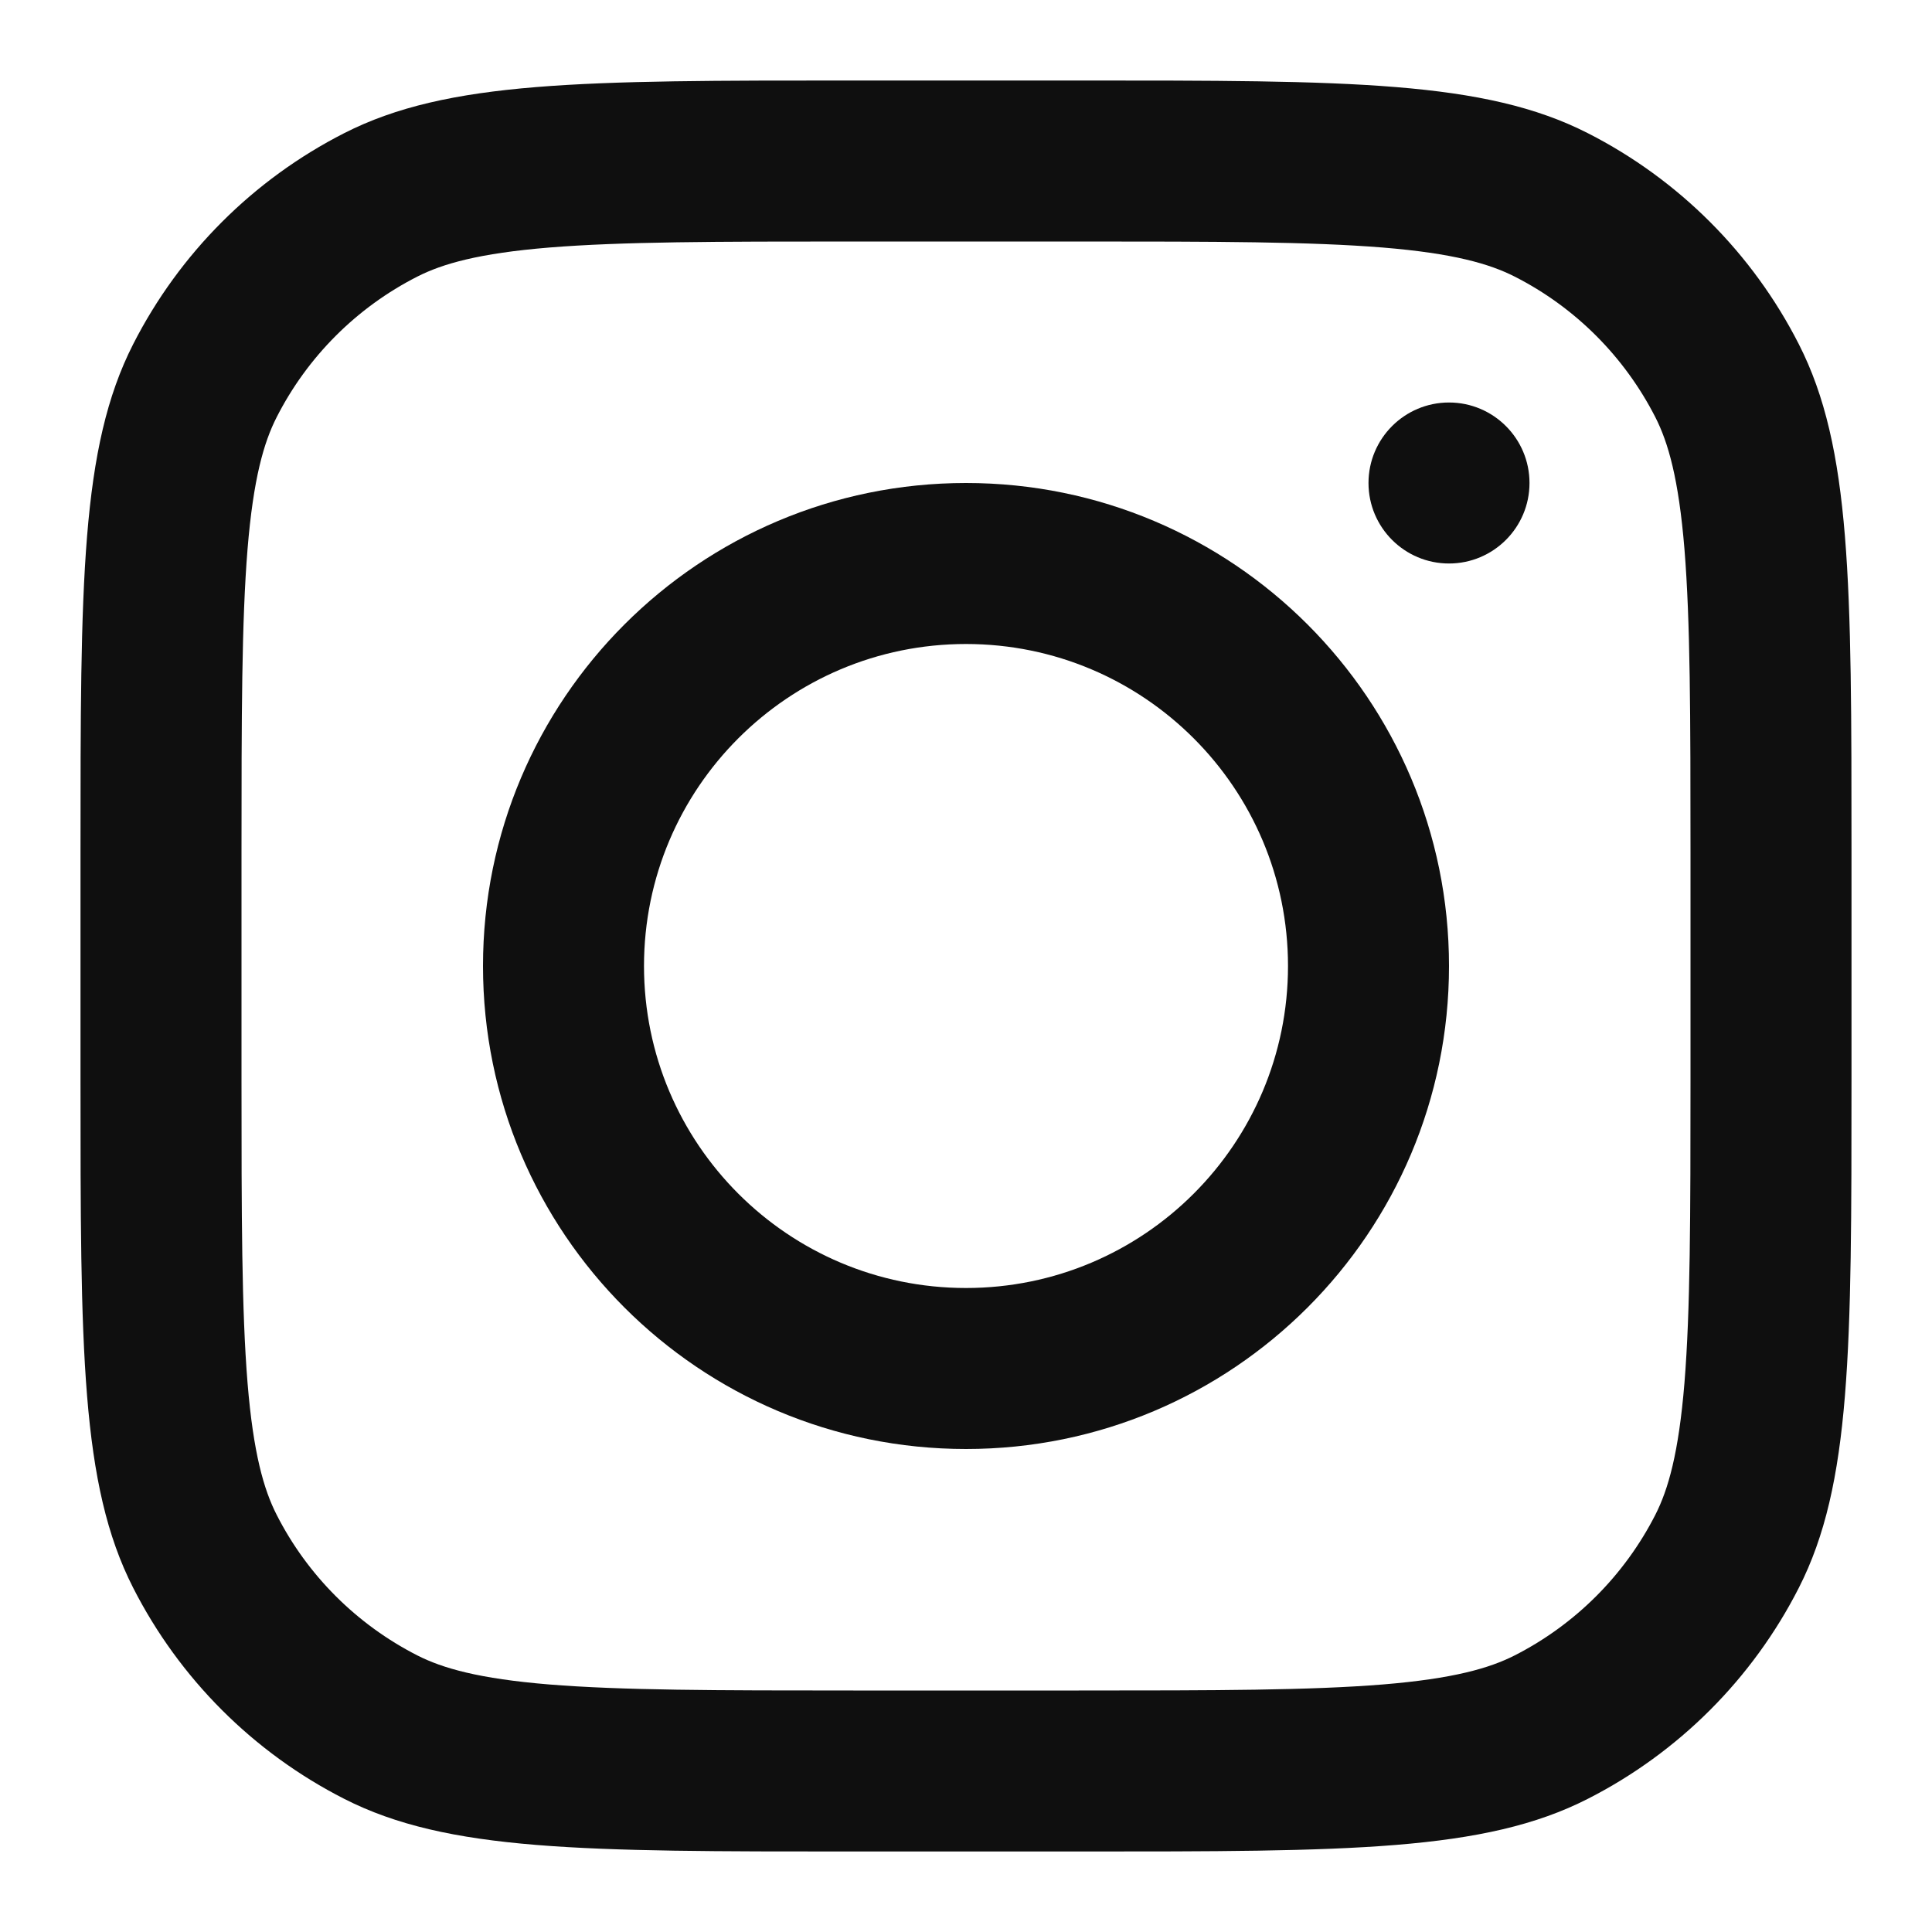
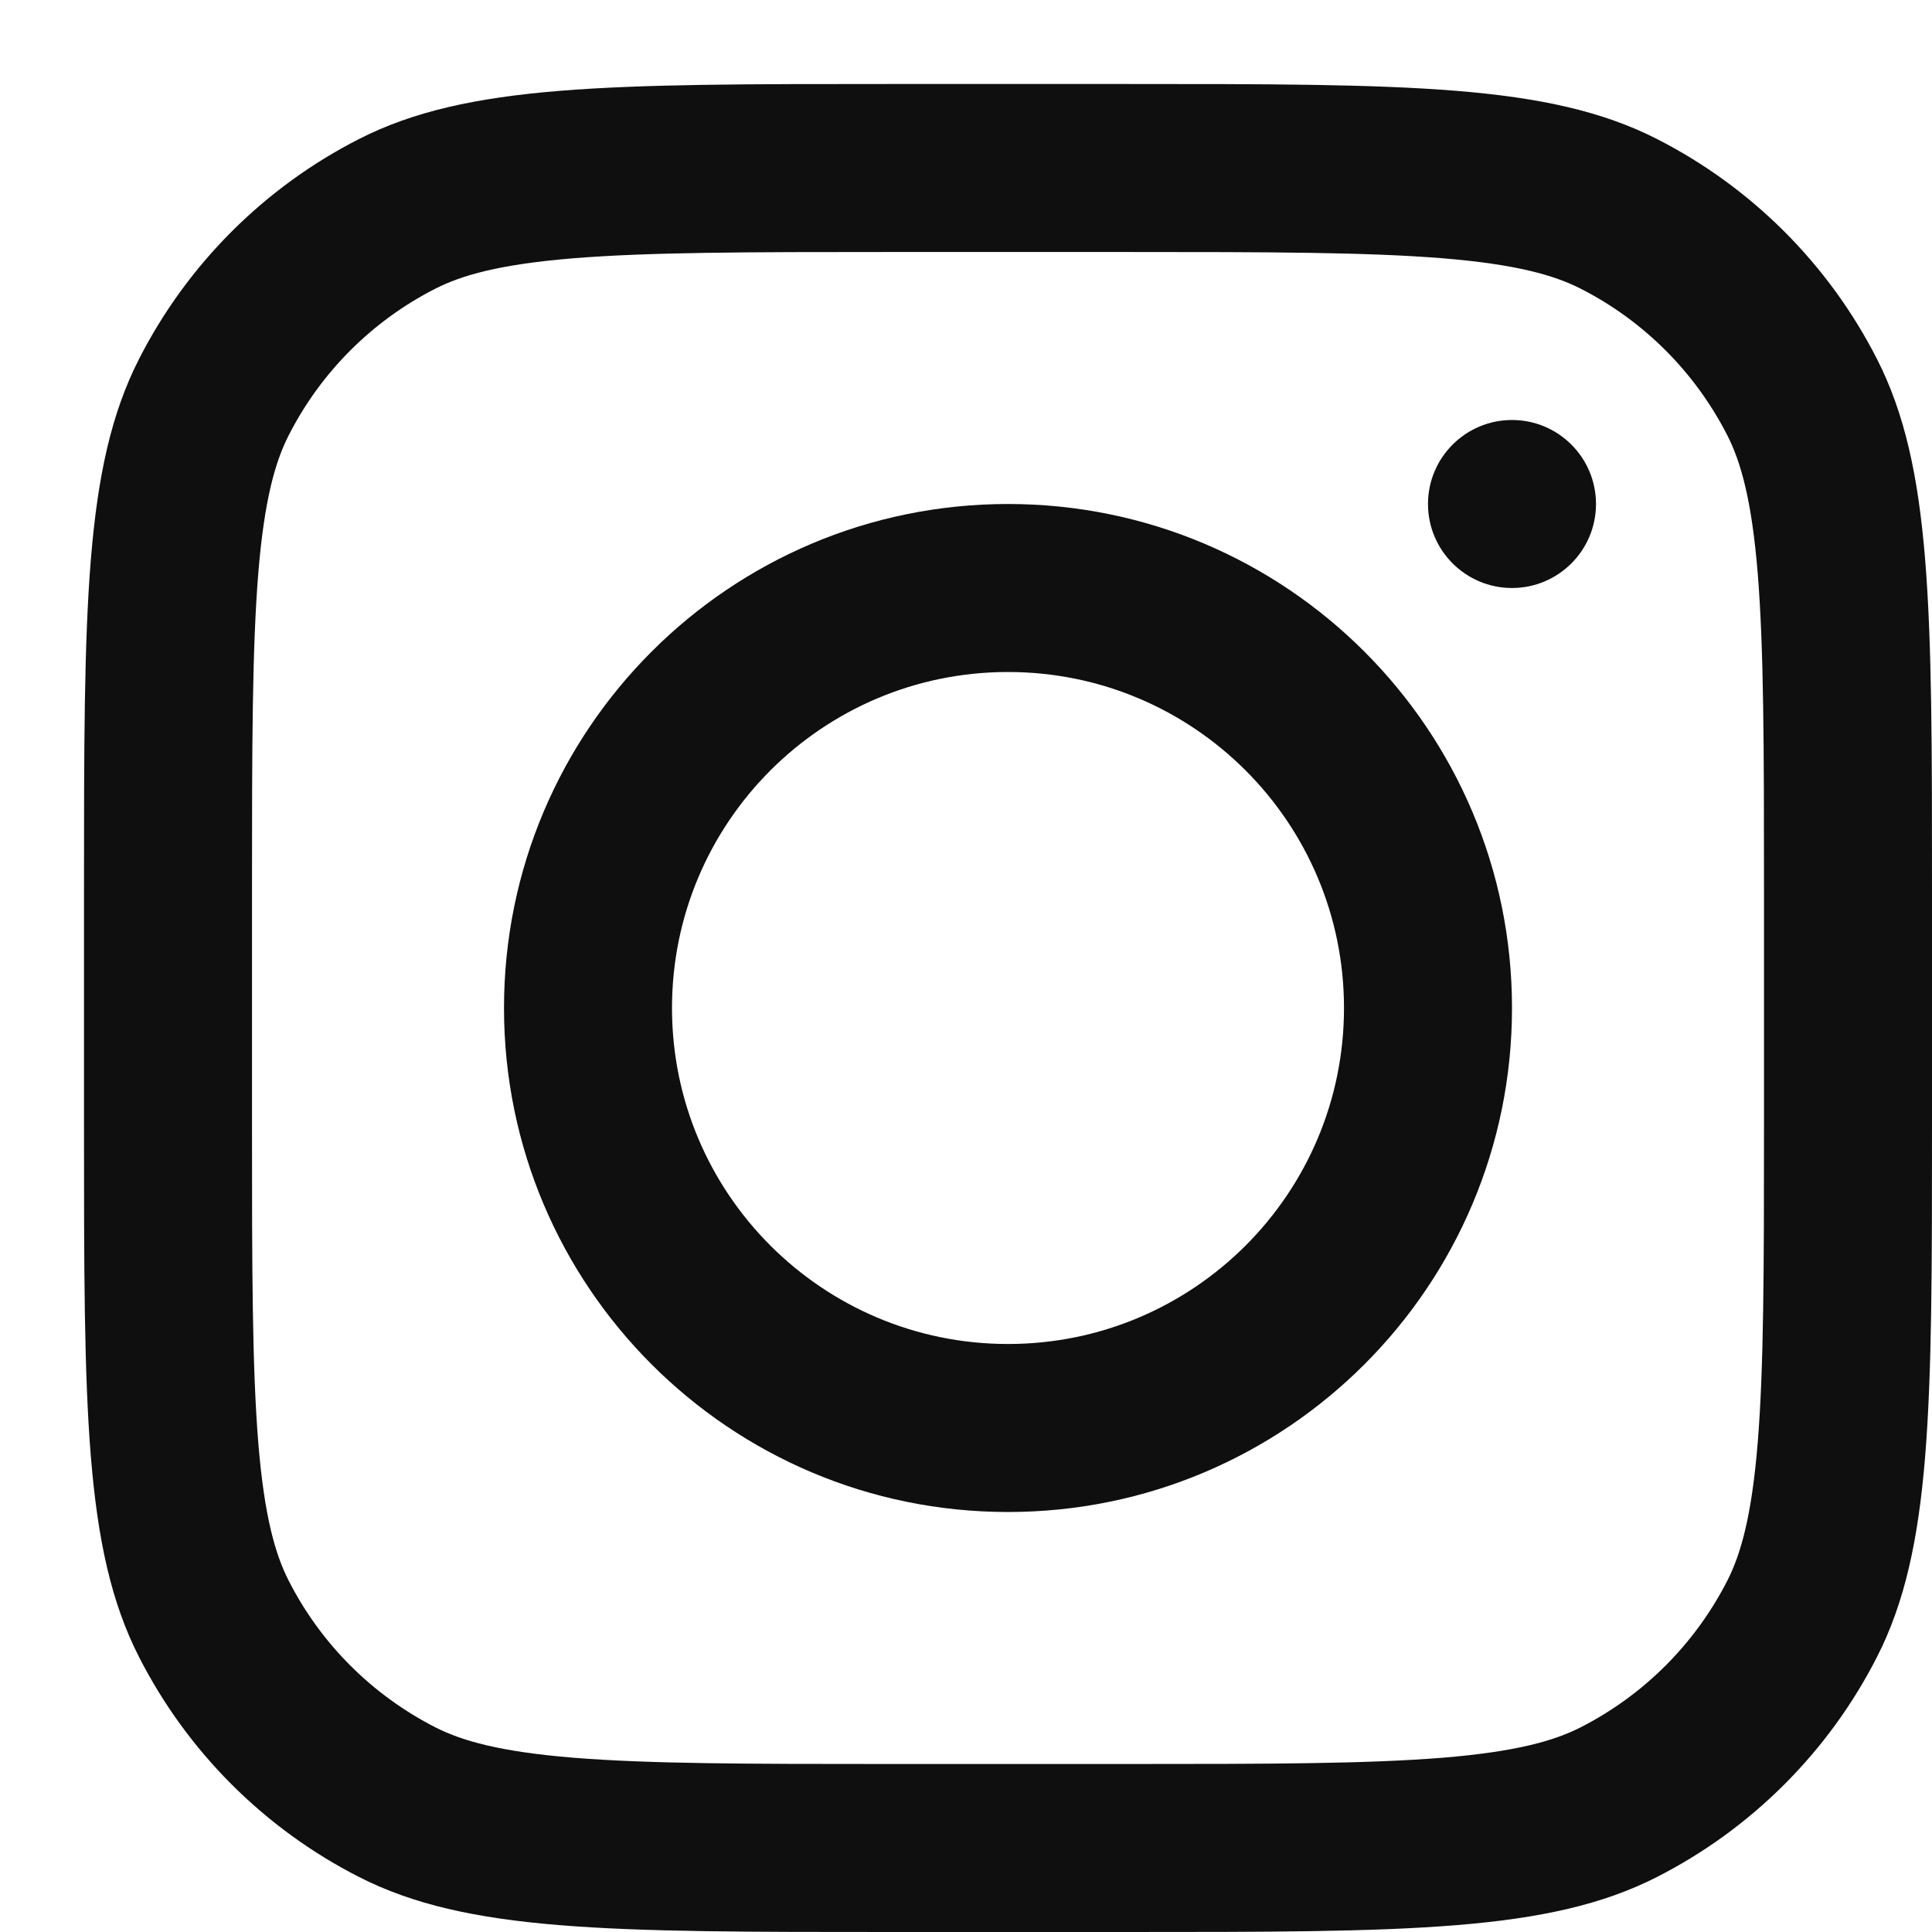
- <svg xmlns="http://www.w3.org/2000/svg" width="800px" height="800px" viewBox="0 0 24 24" fill="none">
+ <svg xmlns="http://www.w3.org/2000/svg" width="800px" height="800px" viewBox="0 0 23 23" fill="none">
  <path fill-rule="evenodd" clip-rule="evenodd" d="M12 18C15.314 18 18 15.314 18 12C18 8.686 15.314 6 12 6C8.686 6 6 8.686 6 12C6 15.314 8.686 18 12 18ZM12 16C14.209 16 16 14.209 16 12C16 9.791 14.209 8 12 8C9.791 8 8 9.791 8 12C8 14.209 9.791 16 12 16Z" fill="#0F0F0F" />
  <path d="M18 5C17.448 5 17 5.448 17 6C17 6.552 17.448 7 18 7C18.552 7 19 6.552 19 6C19 5.448 18.552 5 18 5Z" fill="#0F0F0F" />
  <path fill-rule="evenodd" clip-rule="evenodd" d="M1.654 4.276C1 5.56 1 7.24 1 10.6V13.4C1 16.76 1 18.441 1.654 19.724C2.229 20.853 3.147 21.771 4.276 22.346C5.56 23 7.24 23 10.6 23H13.4C16.76 23 18.441 23 19.724 22.346C20.853 21.771 21.771 20.853 22.346 19.724C23 18.441 23 16.76 23 13.4V10.6C23 7.24 23 5.56 22.346 4.276C21.771 3.147 20.853 2.229 19.724 1.654C18.441 1 16.76 1 13.4 1H10.6C7.24 1 5.56 1 4.276 1.654C3.147 2.229 2.229 3.147 1.654 4.276ZM13.4 3H10.6C8.887 3 7.722 3.002 6.822 3.075C5.945 3.147 5.497 3.277 5.184 3.436C4.431 3.819 3.819 4.431 3.436 5.184C3.277 5.497 3.147 5.945 3.075 6.822C3.002 7.722 3 8.887 3 10.6V13.4C3 15.113 3.002 16.278 3.075 17.178C3.147 18.055 3.277 18.503 3.436 18.816C3.819 19.569 4.431 20.18 5.184 20.564C5.497 20.723 5.945 20.853 6.822 20.925C7.722 20.998 8.887 21 10.6 21H13.4C15.113 21 16.278 20.998 17.178 20.925C18.055 20.853 18.503 20.723 18.816 20.564C19.569 20.18 20.18 19.569 20.564 18.816C20.723 18.503 20.853 18.055 20.925 17.178C20.998 16.278 21 15.113 21 13.4V10.6C21 8.887 20.998 7.722 20.925 6.822C20.853 5.945 20.723 5.497 20.564 5.184C20.18 4.431 19.569 3.819 18.816 3.436C18.503 3.277 18.055 3.147 17.178 3.075C16.278 3.002 15.113 3 13.4 3Z" fill="#0F0F0F" />
</svg>
